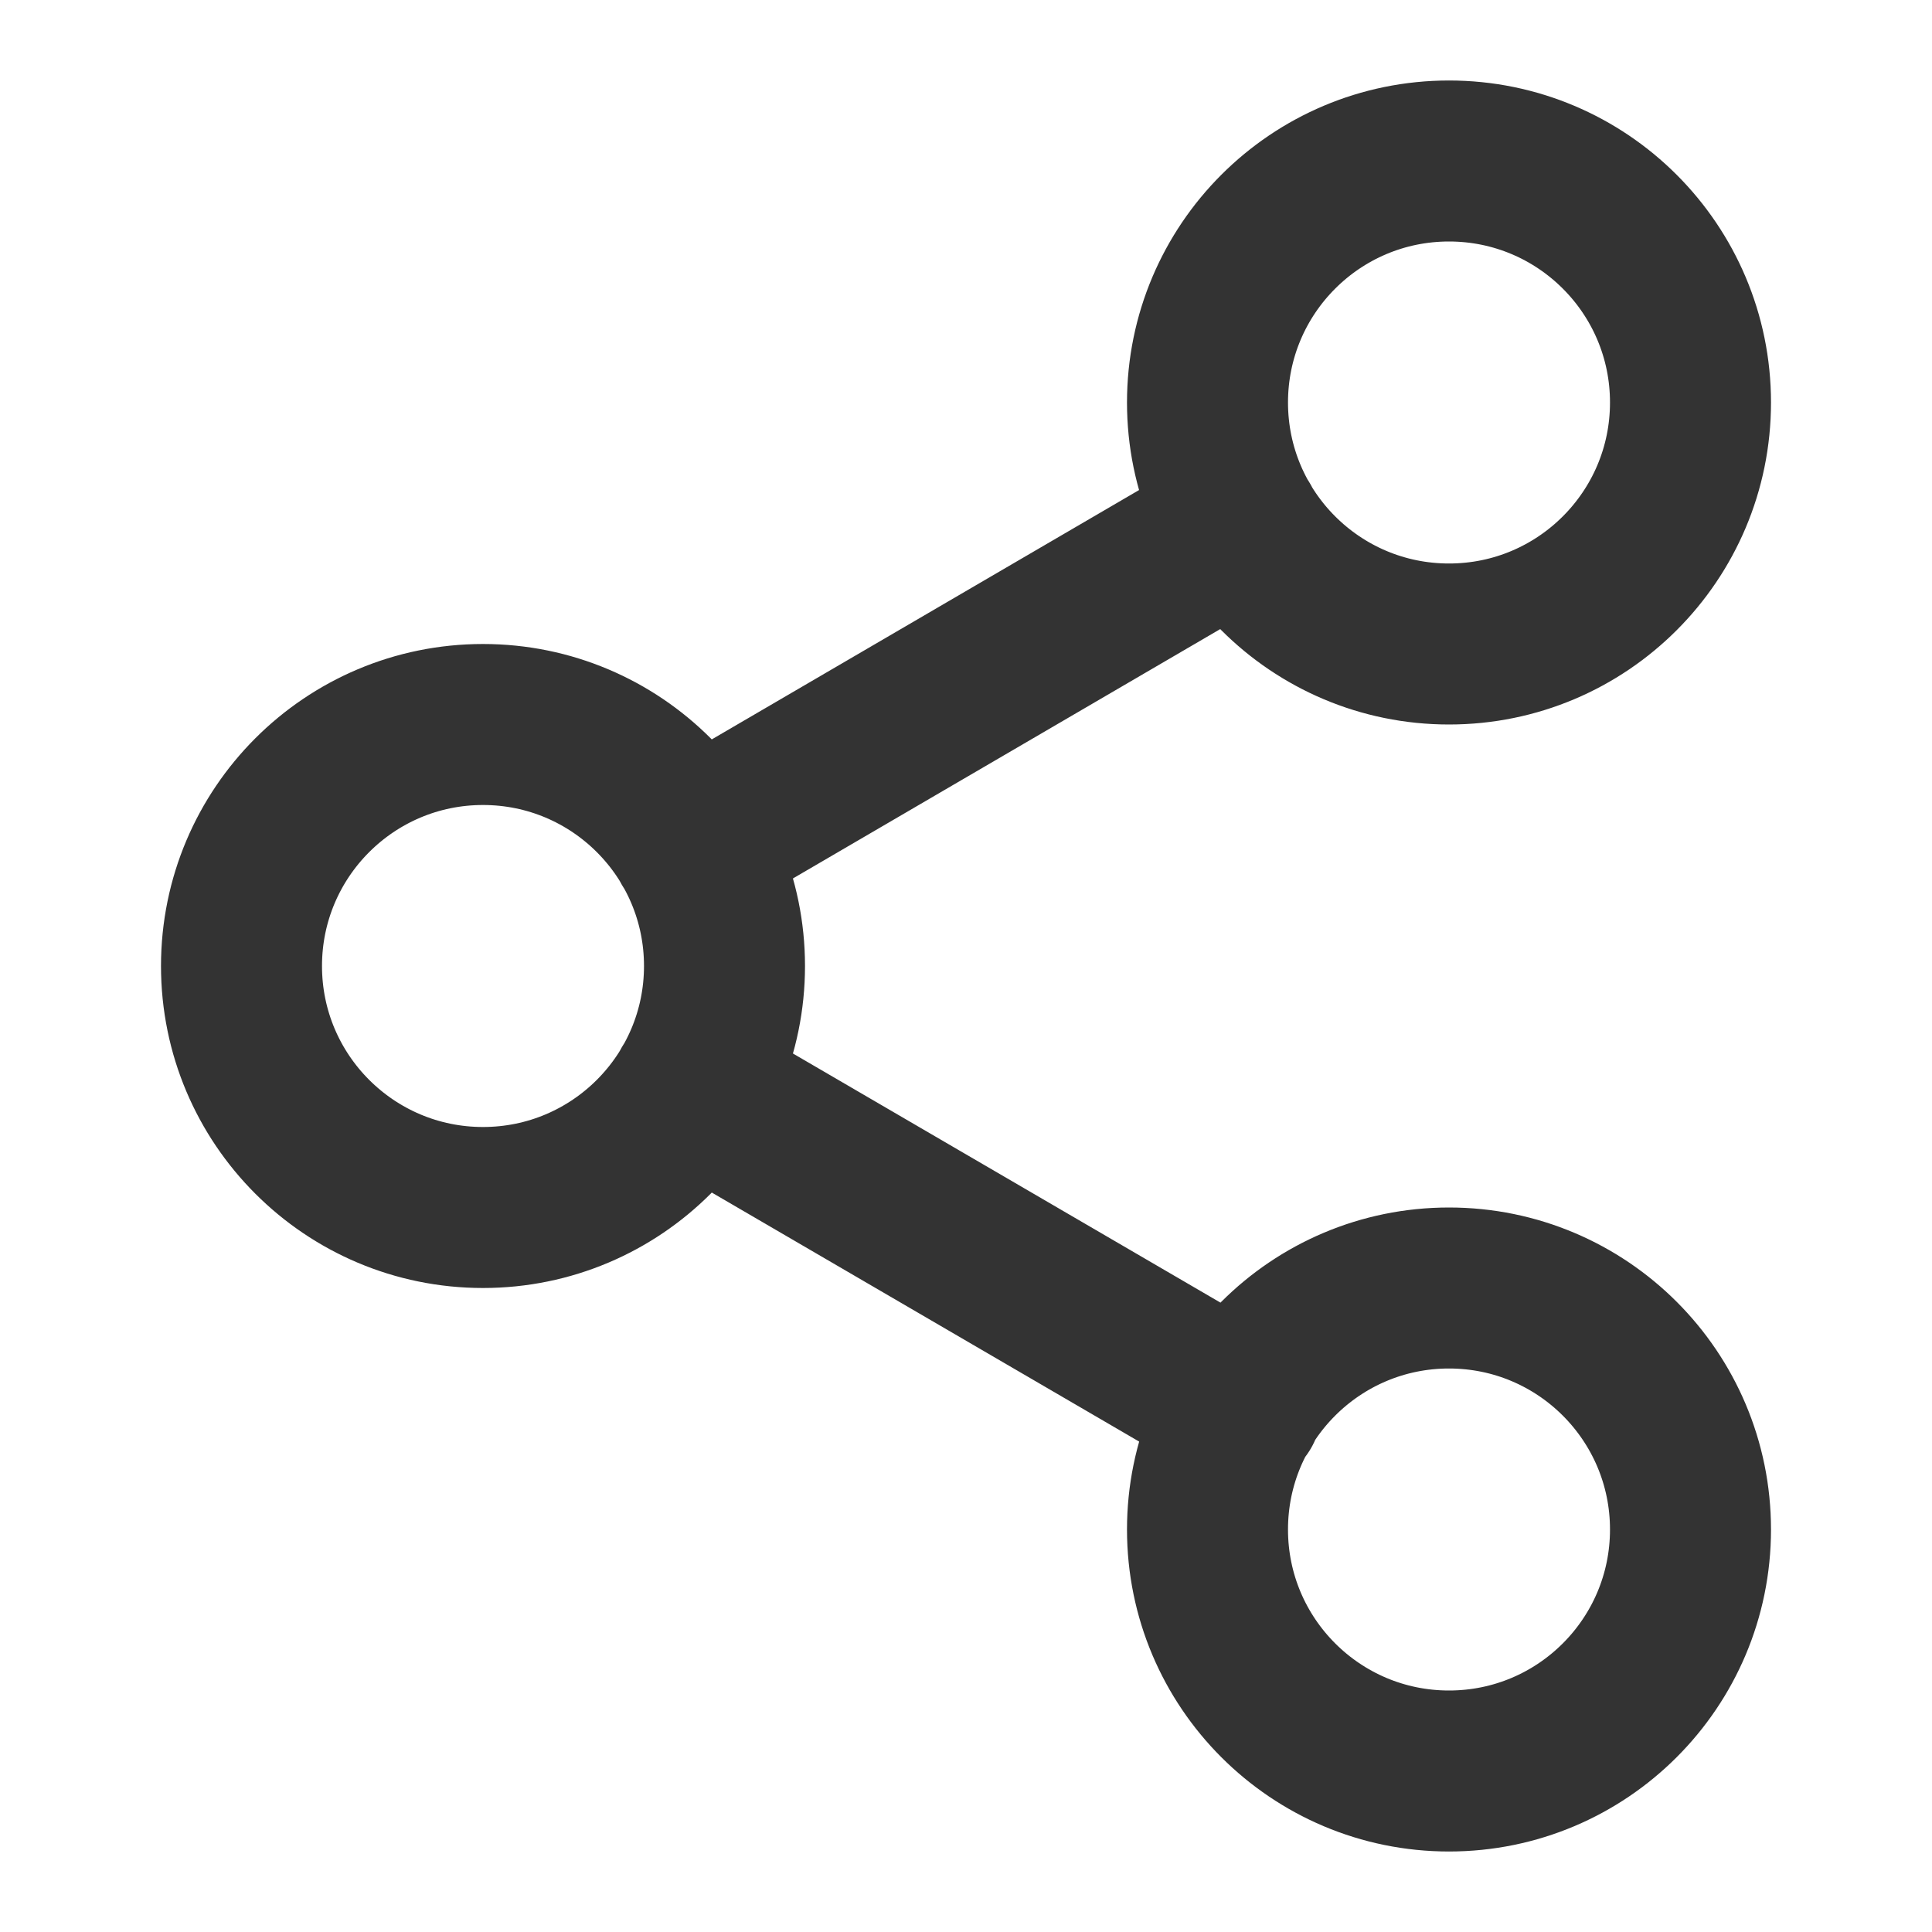
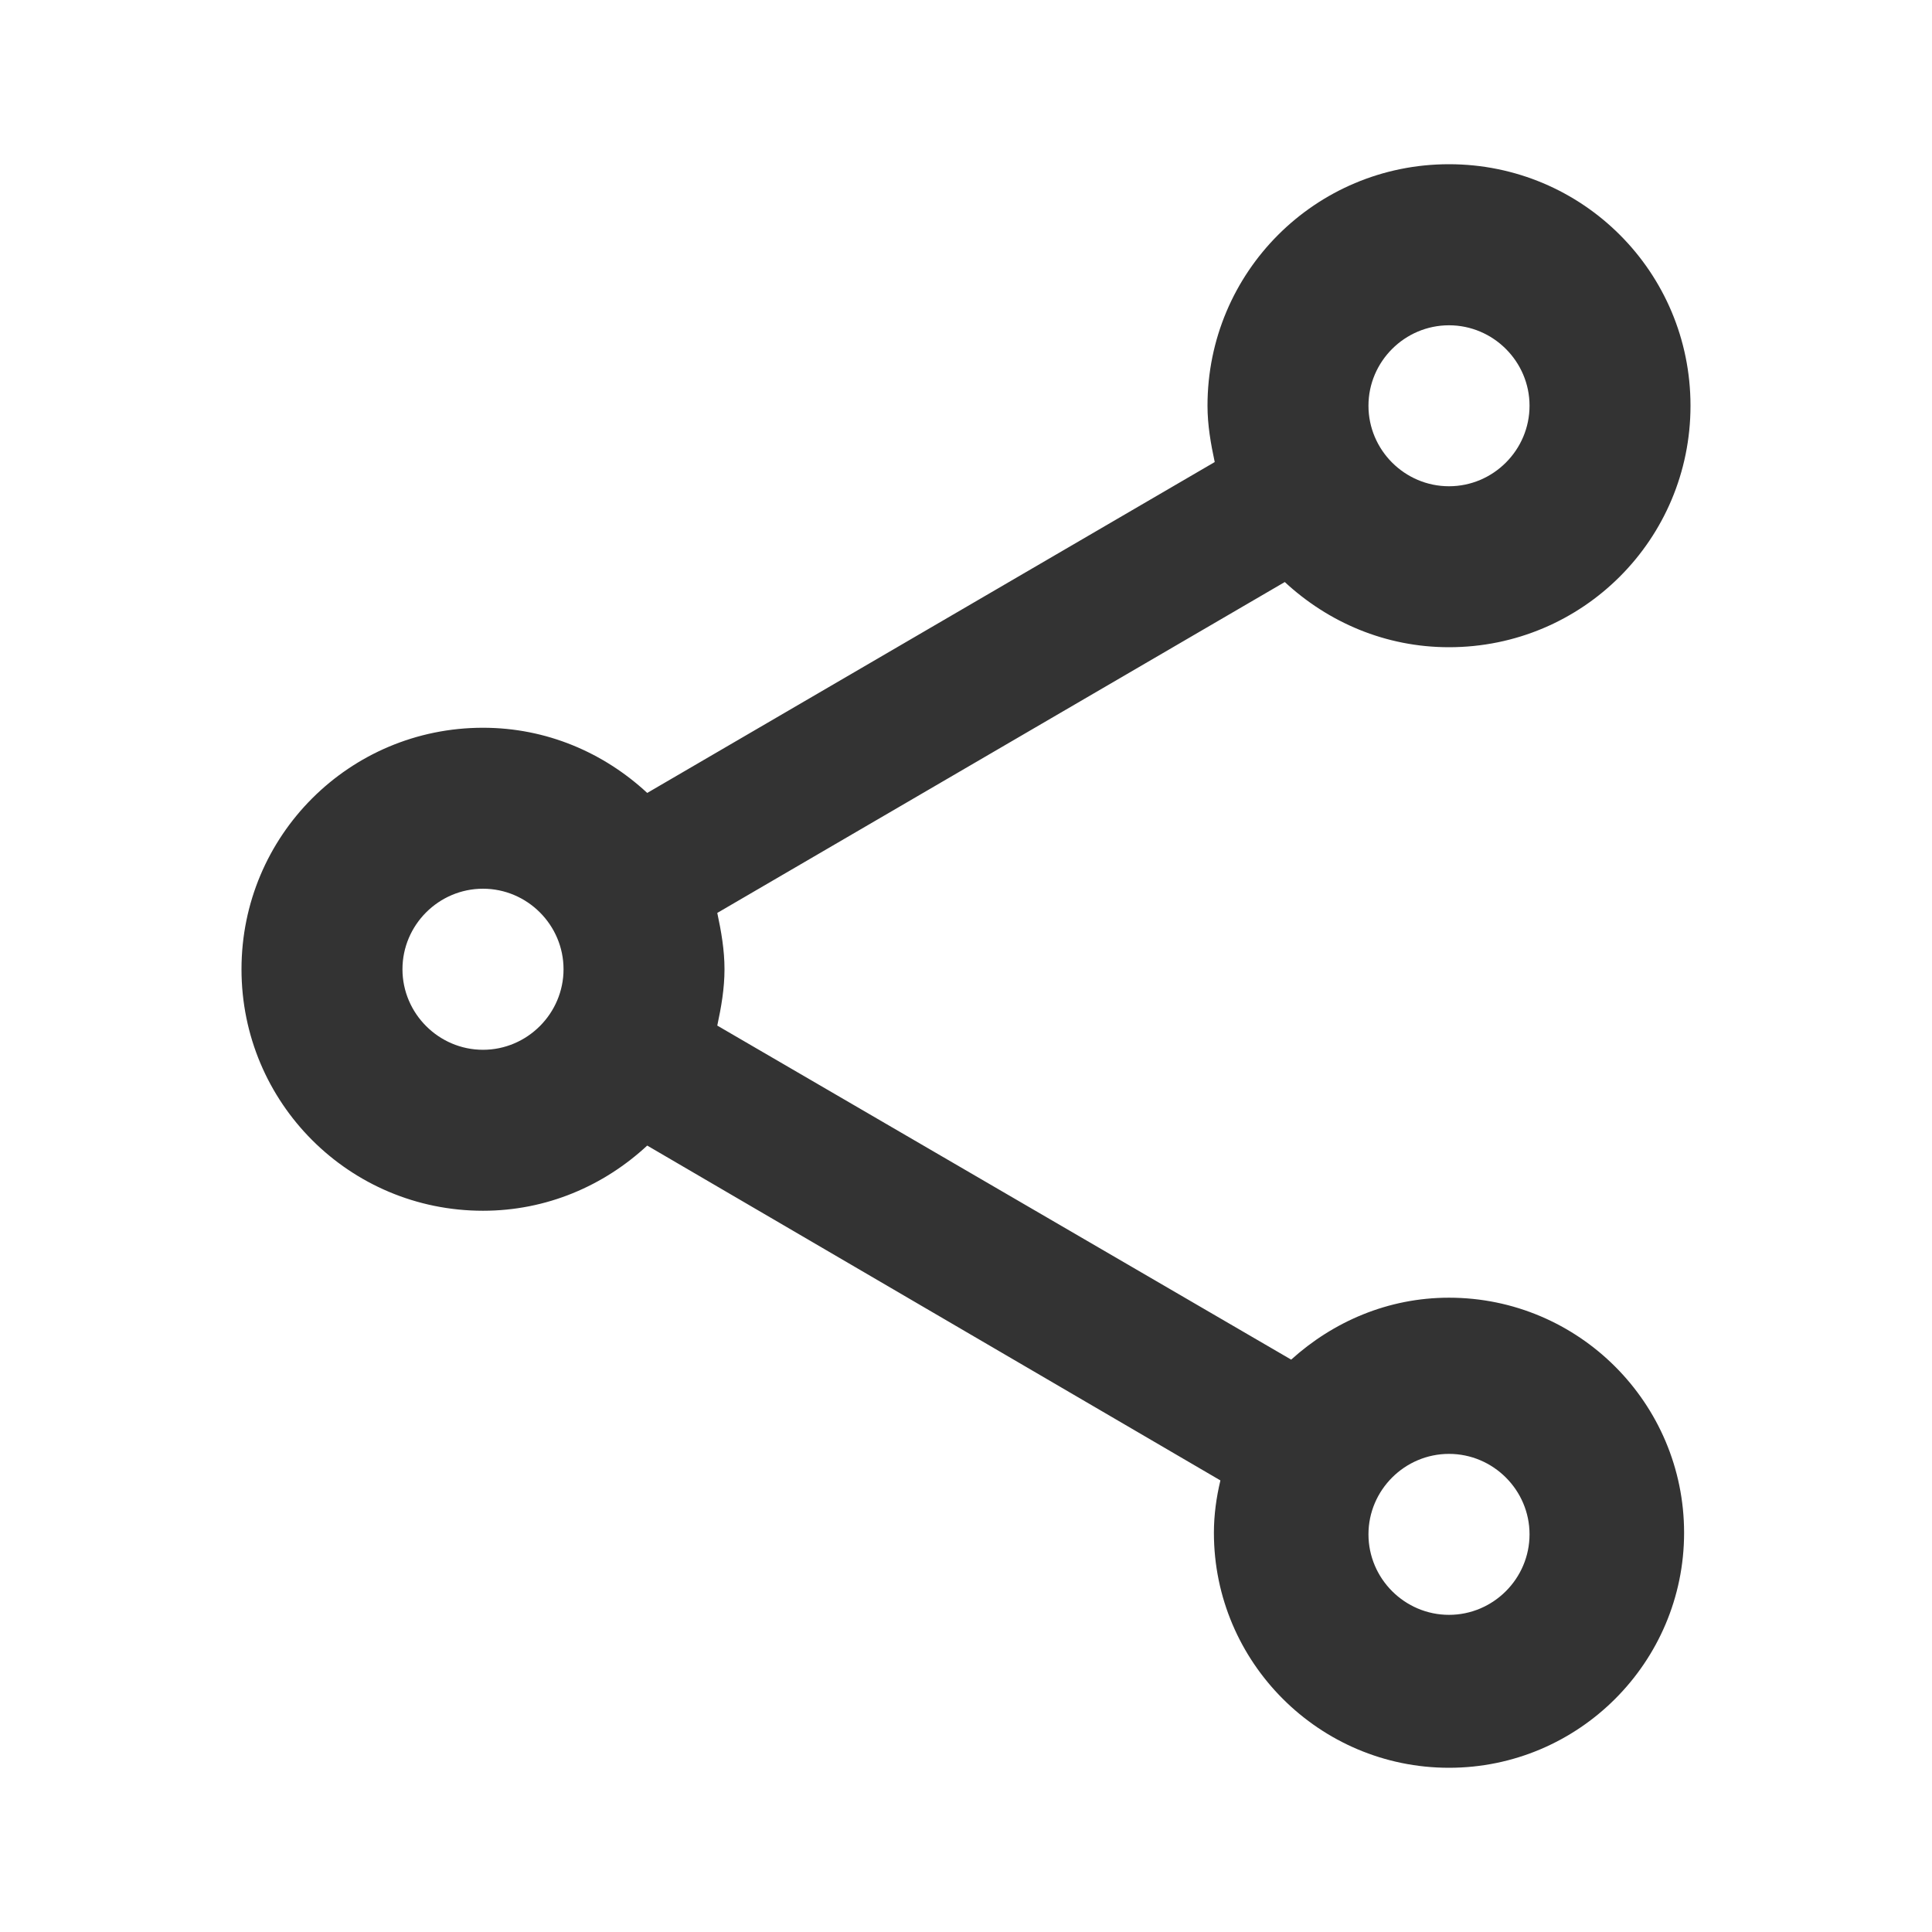
- <svg xmlns="http://www.w3.org/2000/svg" width="800px" height="800px" viewBox="0 0 24 24" fill="none" stroke="#333333">
-   <g id="SVGRepo_bgCarrier" stroke-width="0" />
-   <g id="SVGRepo_tracerCarrier" stroke-linecap="round" stroke-linejoin="round" />
-   <g id="SVGRepo_iconCarrier">
-     <path d="M8.59 13.51L15.42 17.49M15.41 6.51L8.59 10.49M21 5C21 6.657 19.657 8 18 8C16.343 8 15 6.657 15 5C15 3.343 16.343 2 18 2C19.657 2 21 3.343 21 5ZM9 12C9 13.657 7.657 15 6 15C4.343 15 3 13.657 3 12C3 10.343 4.343 9 6 9C7.657 9 9 10.343 9 12ZM21 19C21 20.657 19.657 22 18 22C16.343 22 15 20.657 15 19C15 17.343 16.343 16 18 16C19.657 16 21 17.343 21 19Z" stroke="#333333" stroke-width="2" stroke-linecap="round" stroke-linejoin="round" />
-   </g>
+ <svg xmlns="http://www.w3.org/2000/svg" width="19" height="19" viewBox="0 0 19 19" fill="none">
+   <path d="M14.25 12.762C13.648 12.762 13.11 12.999 12.698 13.371L7.054 10.086C7.093 9.904 7.125 9.722 7.125 9.532C7.125 9.342 7.093 9.16 7.054 8.978L12.635 5.724C13.062 6.12 13.625 6.365 14.25 6.365C15.564 6.365 16.625 5.304 16.625 3.99C16.625 2.676 15.564 1.615 14.25 1.615C12.936 1.615 11.875 2.676 11.875 3.99C11.875 4.18 11.907 4.362 11.946 4.544L6.365 7.798C5.938 7.402 5.375 7.157 4.75 7.157C3.436 7.157 2.375 8.218 2.375 9.532C2.375 10.846 3.436 11.907 4.75 11.907C5.375 11.907 5.938 11.662 6.365 11.266L12.002 14.559C11.962 14.725 11.938 14.899 11.938 15.074C11.938 16.348 12.975 17.385 14.25 17.385C15.525 17.385 16.562 16.348 16.562 15.074C16.562 13.799 15.525 12.762 14.25 12.762ZM14.25 3.199C14.685 3.199 15.042 3.555 15.042 3.99C15.042 4.426 14.685 4.782 14.25 4.782C13.815 4.782 13.458 4.426 13.458 3.99C13.458 3.555 13.815 3.199 14.25 3.199ZM4.75 10.324C4.315 10.324 3.958 9.967 3.958 9.532C3.958 9.096 4.315 8.74 4.75 8.74C5.185 8.74 5.542 9.096 5.542 9.532C5.542 9.967 5.185 10.324 4.75 10.324ZM14.25 15.881C13.815 15.881 13.458 15.525 13.458 15.089C13.458 14.654 13.815 14.298 14.25 14.298C14.685 14.298 15.042 14.654 15.042 15.089C15.042 15.525 14.685 15.881 14.25 15.881Z" fill="#333333" />
</svg>
